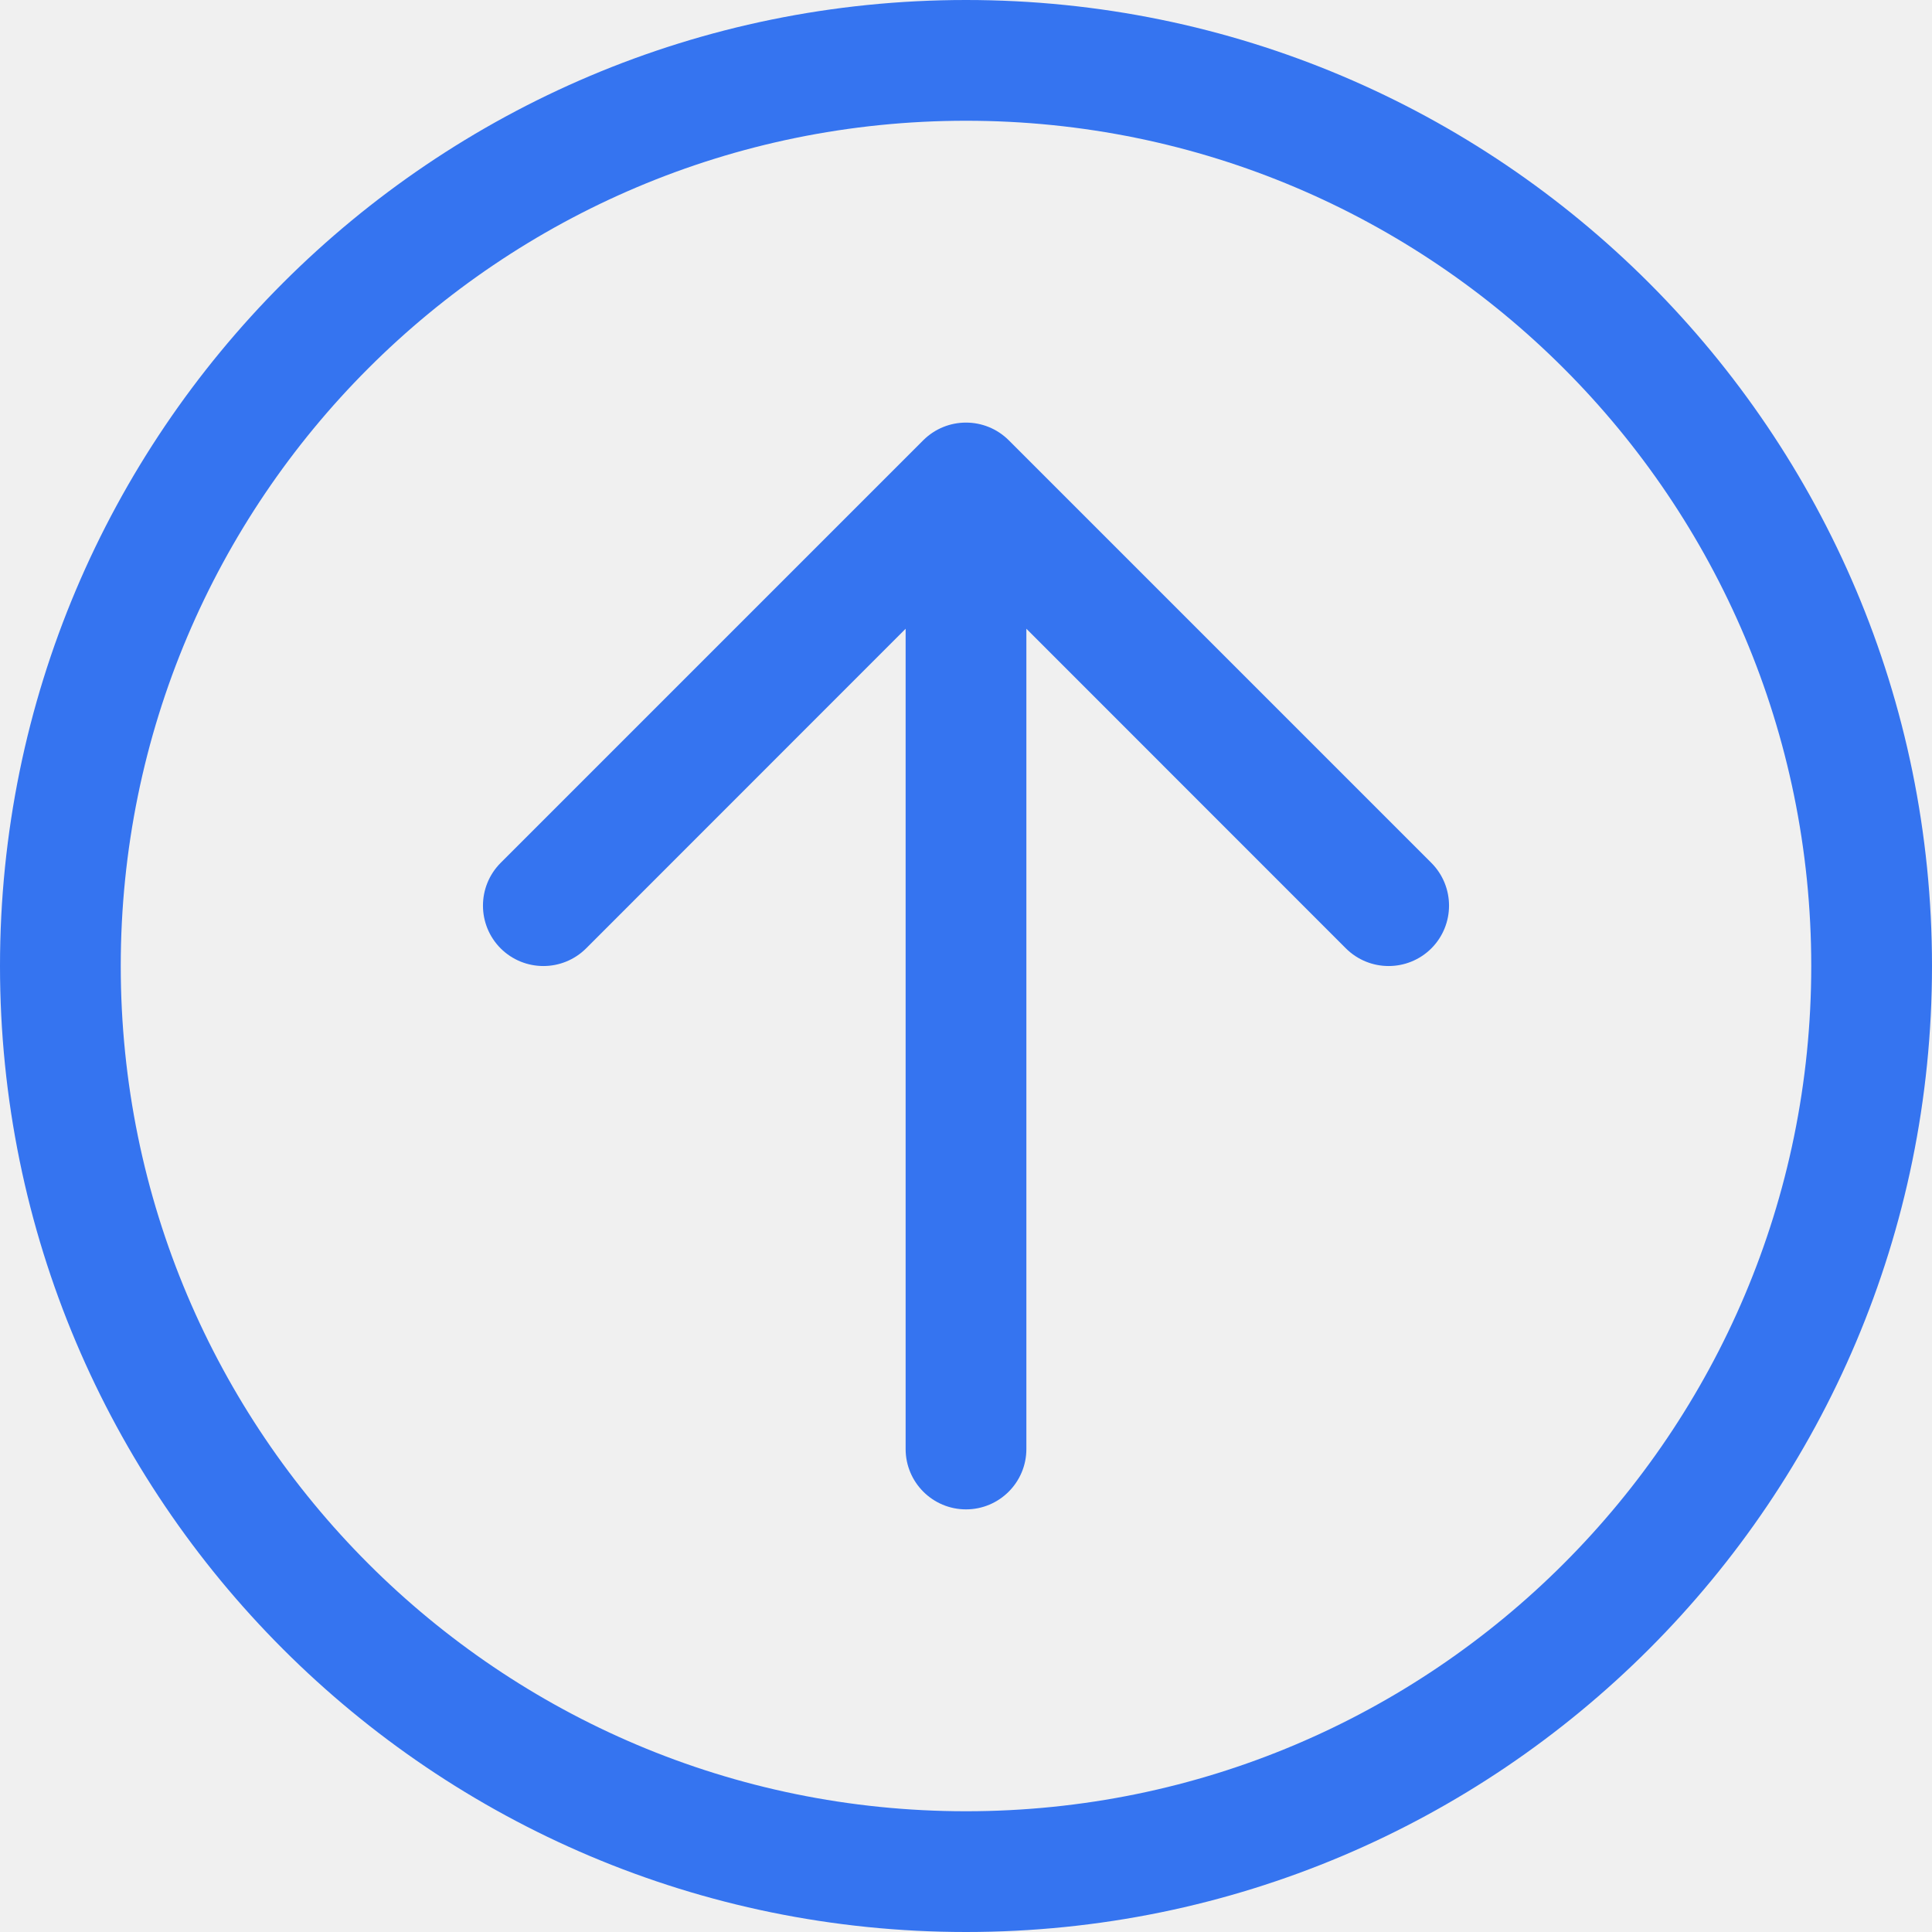
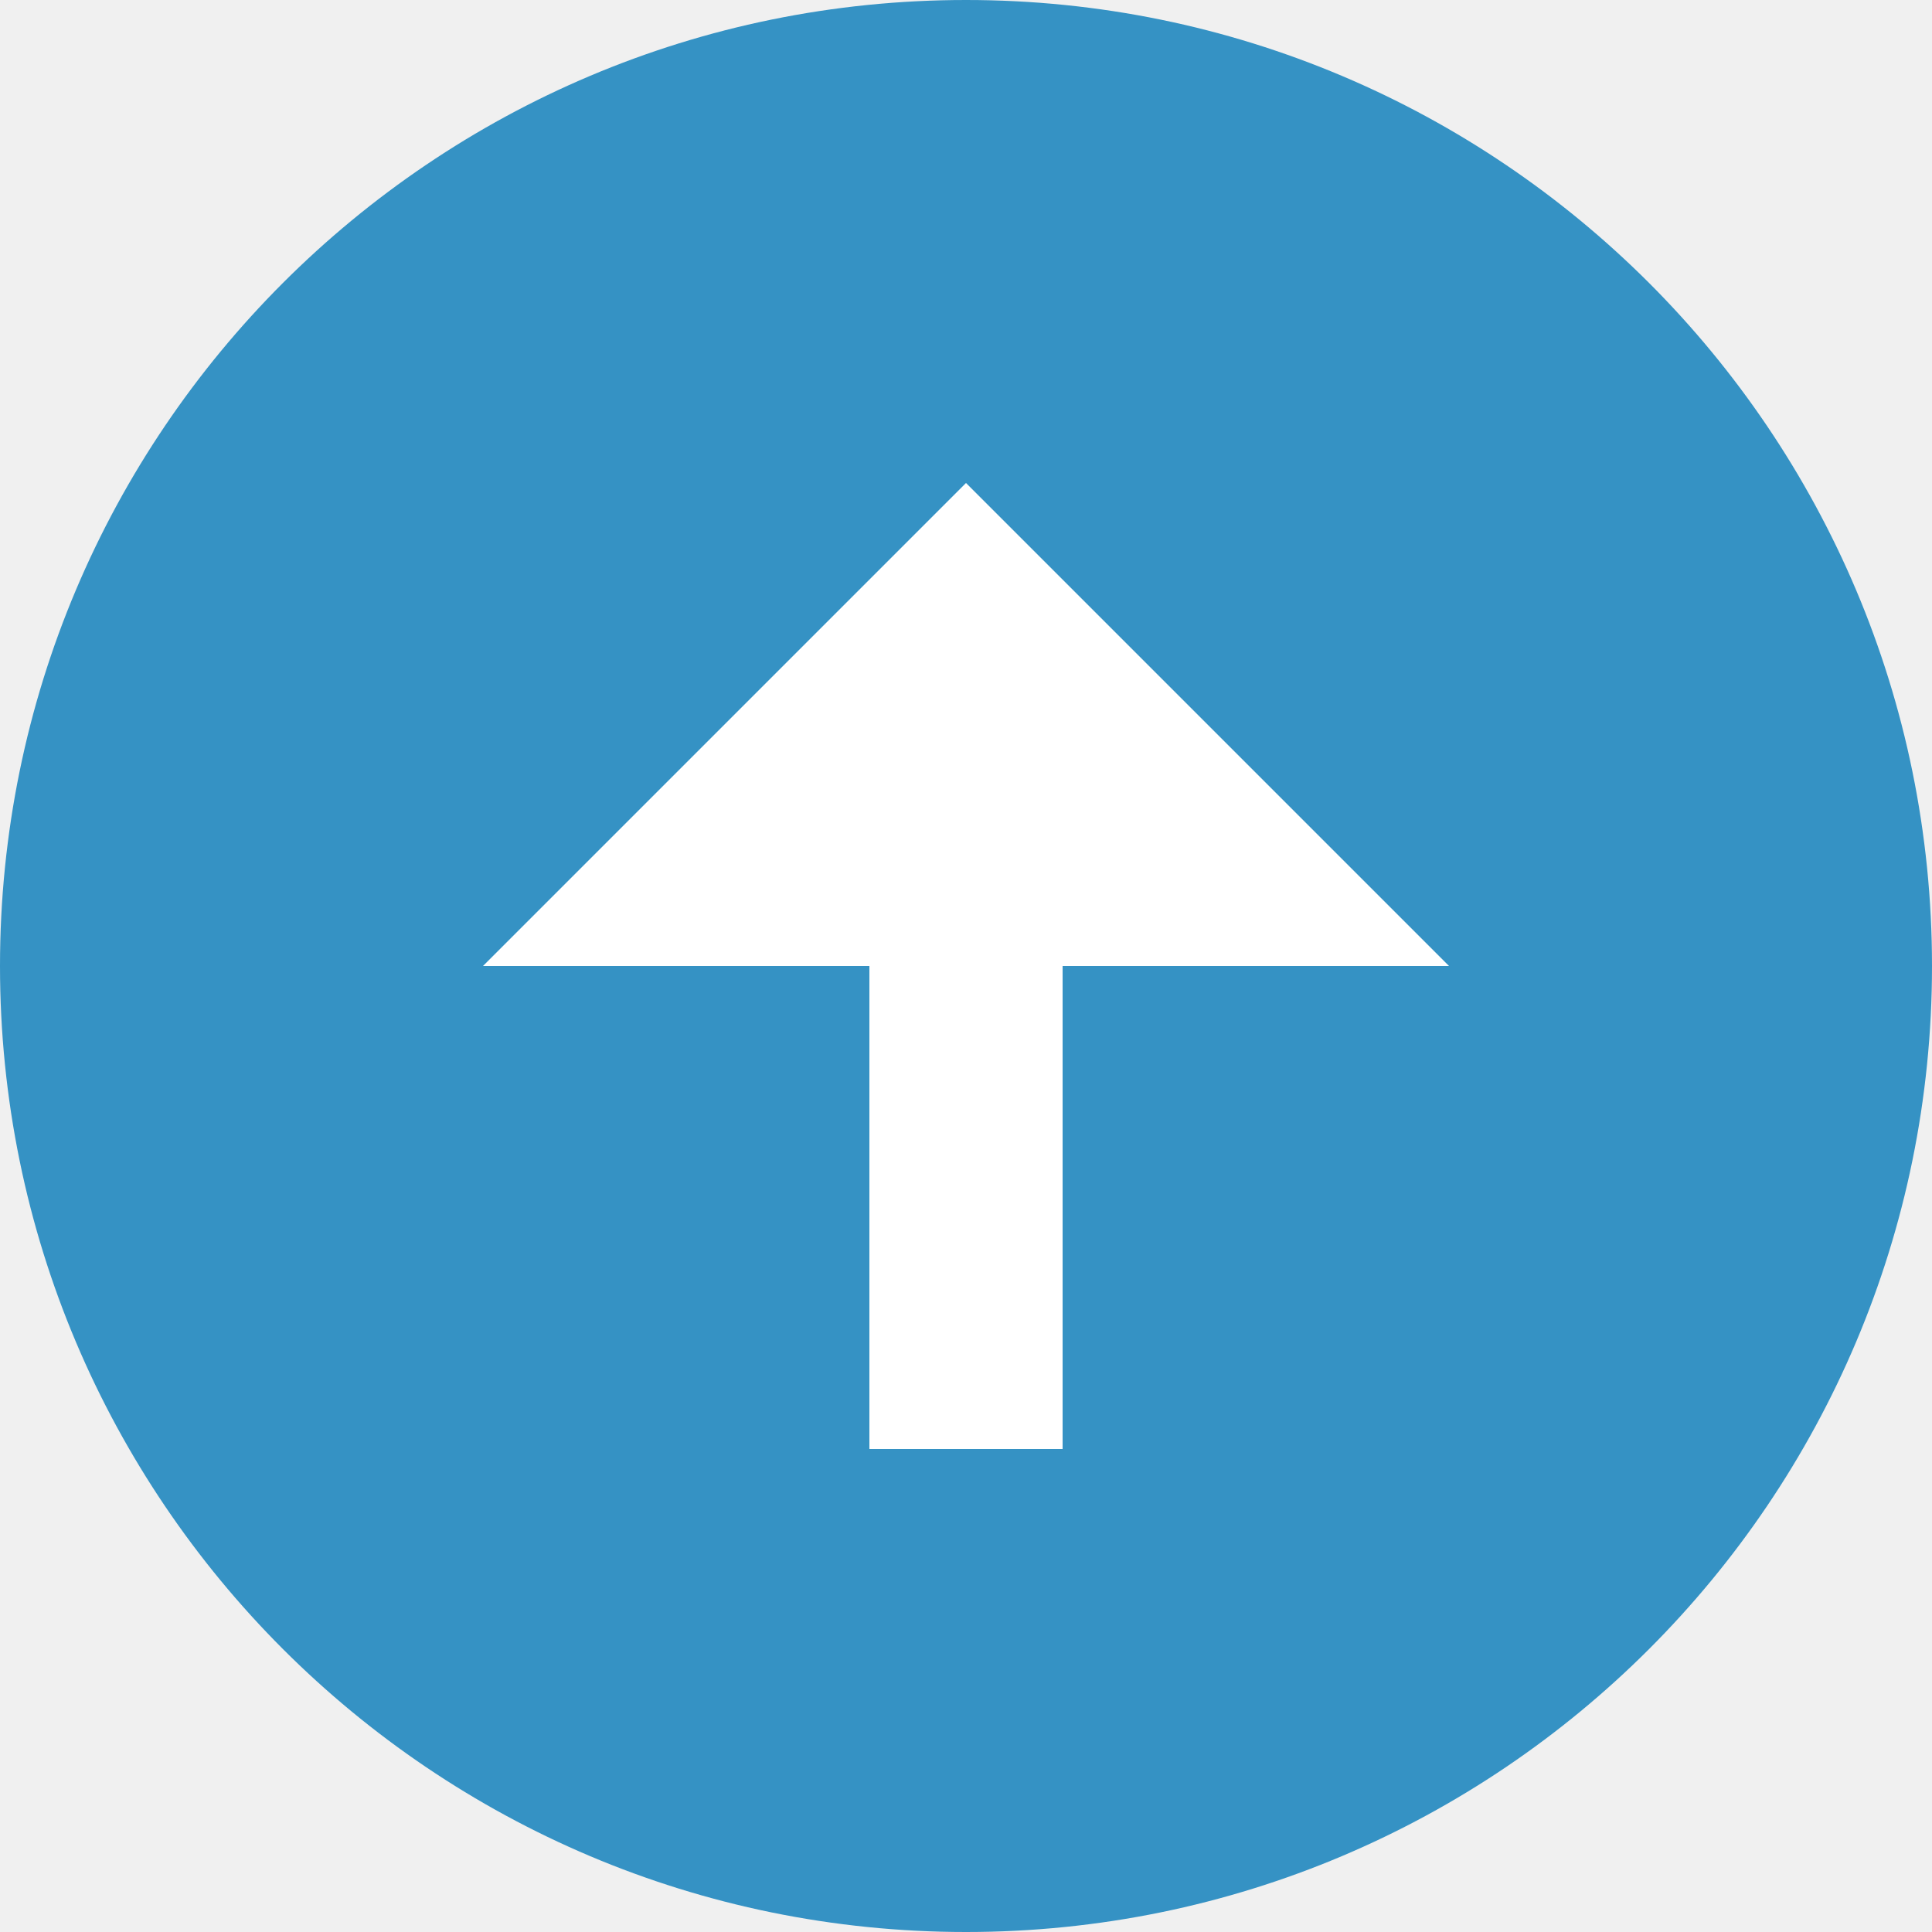
<svg xmlns="http://www.w3.org/2000/svg" width="16" height="16" viewBox="0 0 16 16" fill="none">
-   <g clip-path="url(#clip0_3936_48764)">
-     <path d="M8.5 5.207L11.146 7.854C11.342 8.049 11.658 8.049 11.854 7.854C12.049 7.658 12.049 7.342 11.854 7.146L8.354 3.646C8.158 3.451 7.842 3.451 7.646 3.646L4.146 7.146C3.951 7.342 3.951 7.658 4.146 7.854C4.342 8.049 4.658 8.049 4.854 7.854L7.5 5.207V12C7.5 12.276 7.724 12.5 8 12.5C8.276 12.5 8.5 12.276 8.5 12V5.207Z" fill="#3574F0" />
-     <path fill-rule="evenodd" clip-rule="evenodd" d="M8 16C12.418 16 16 12.418 16 8C16 3.582 12.418 0 8 0C3.582 0 0 3.582 0 8C0 12.418 3.582 16 8 16ZM8 15C11.866 15 15 11.866 15 8C15 4.134 11.866 1 8 1C4.134 1 1 4.134 1 8C1 11.866 4.134 15 8 15Z" fill="#3574F0" />
-   </g>
-   <defs>
-     <clipPath id="clip0_3936_48764">
-       <rect width="16" height="16" fill="white" transform="matrix(-1 0 0 1 16 0)" />
-     </clipPath>
-   </defs>
+   <rect width="16" height="16" rx="8" fill="#3592C4" />
+   <rect x="8.8" y="4.8" width="7.2" height="1.6" transform="rotate(90 8.80005 4.8)" fill="white" />
+   <path fill-rule="evenodd" clip-rule="evenodd" d="M8 4L12 8L4 8L8 4Z" fill="white" />
</svg>
